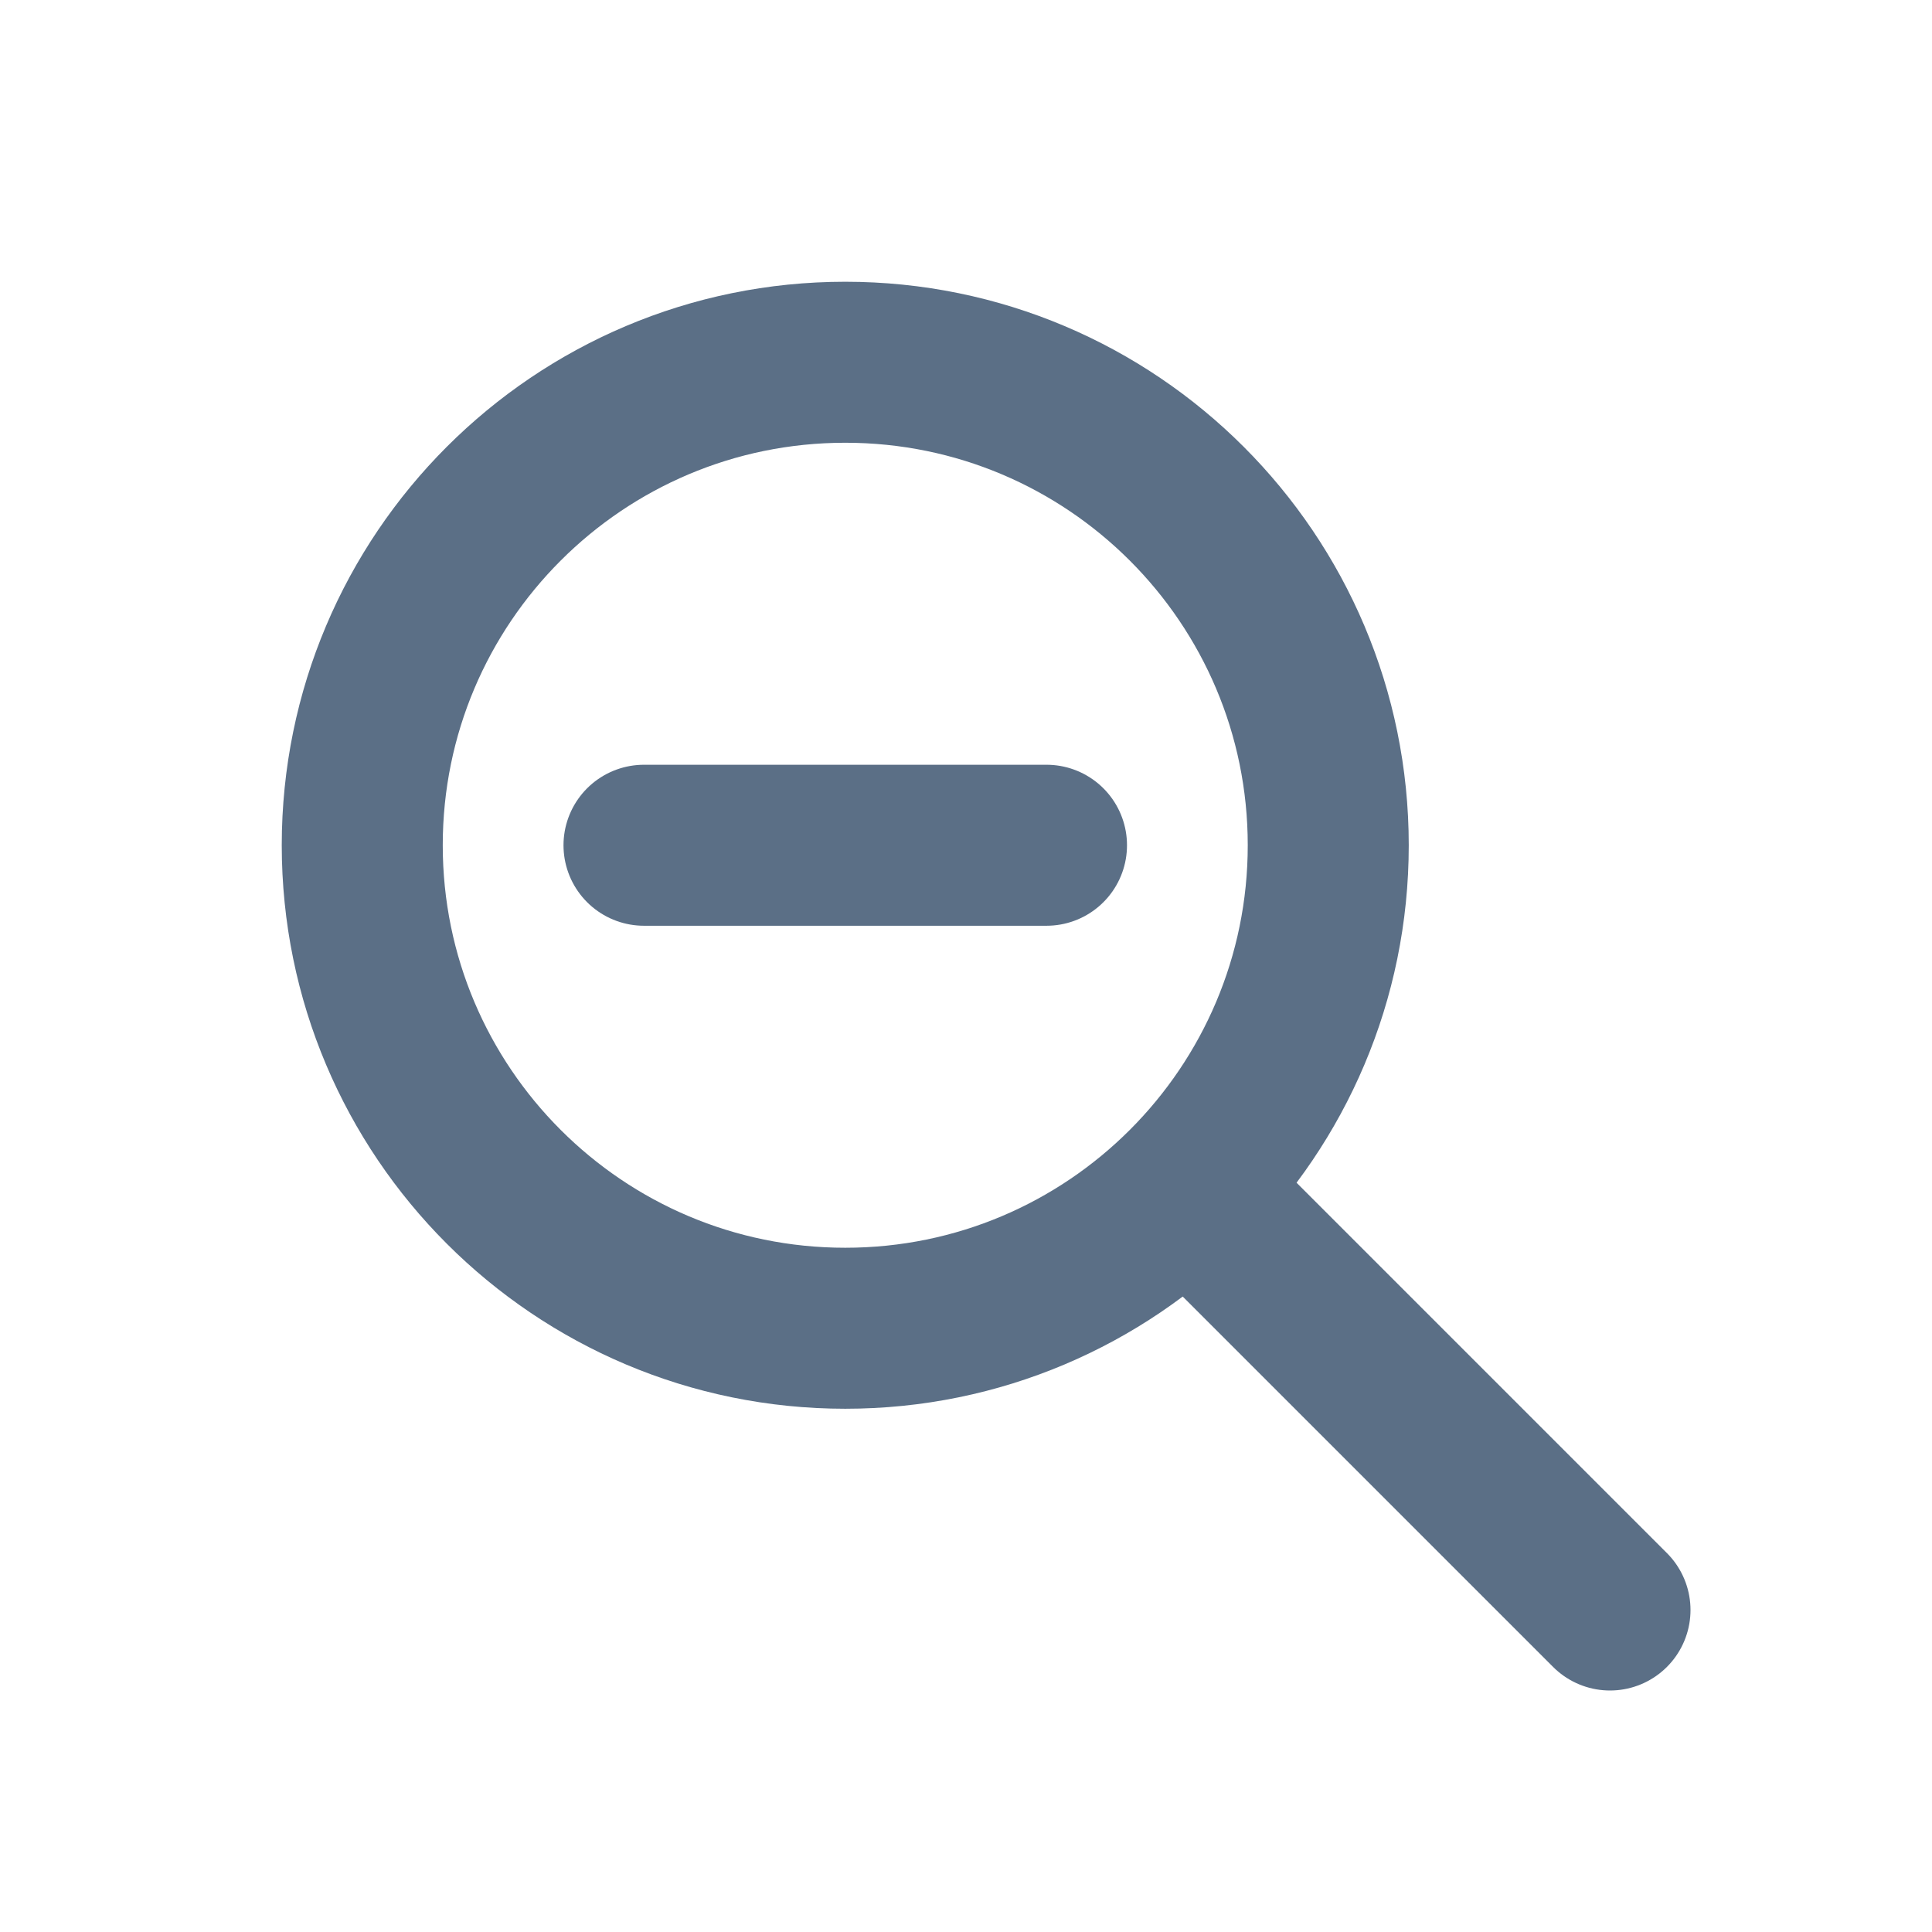
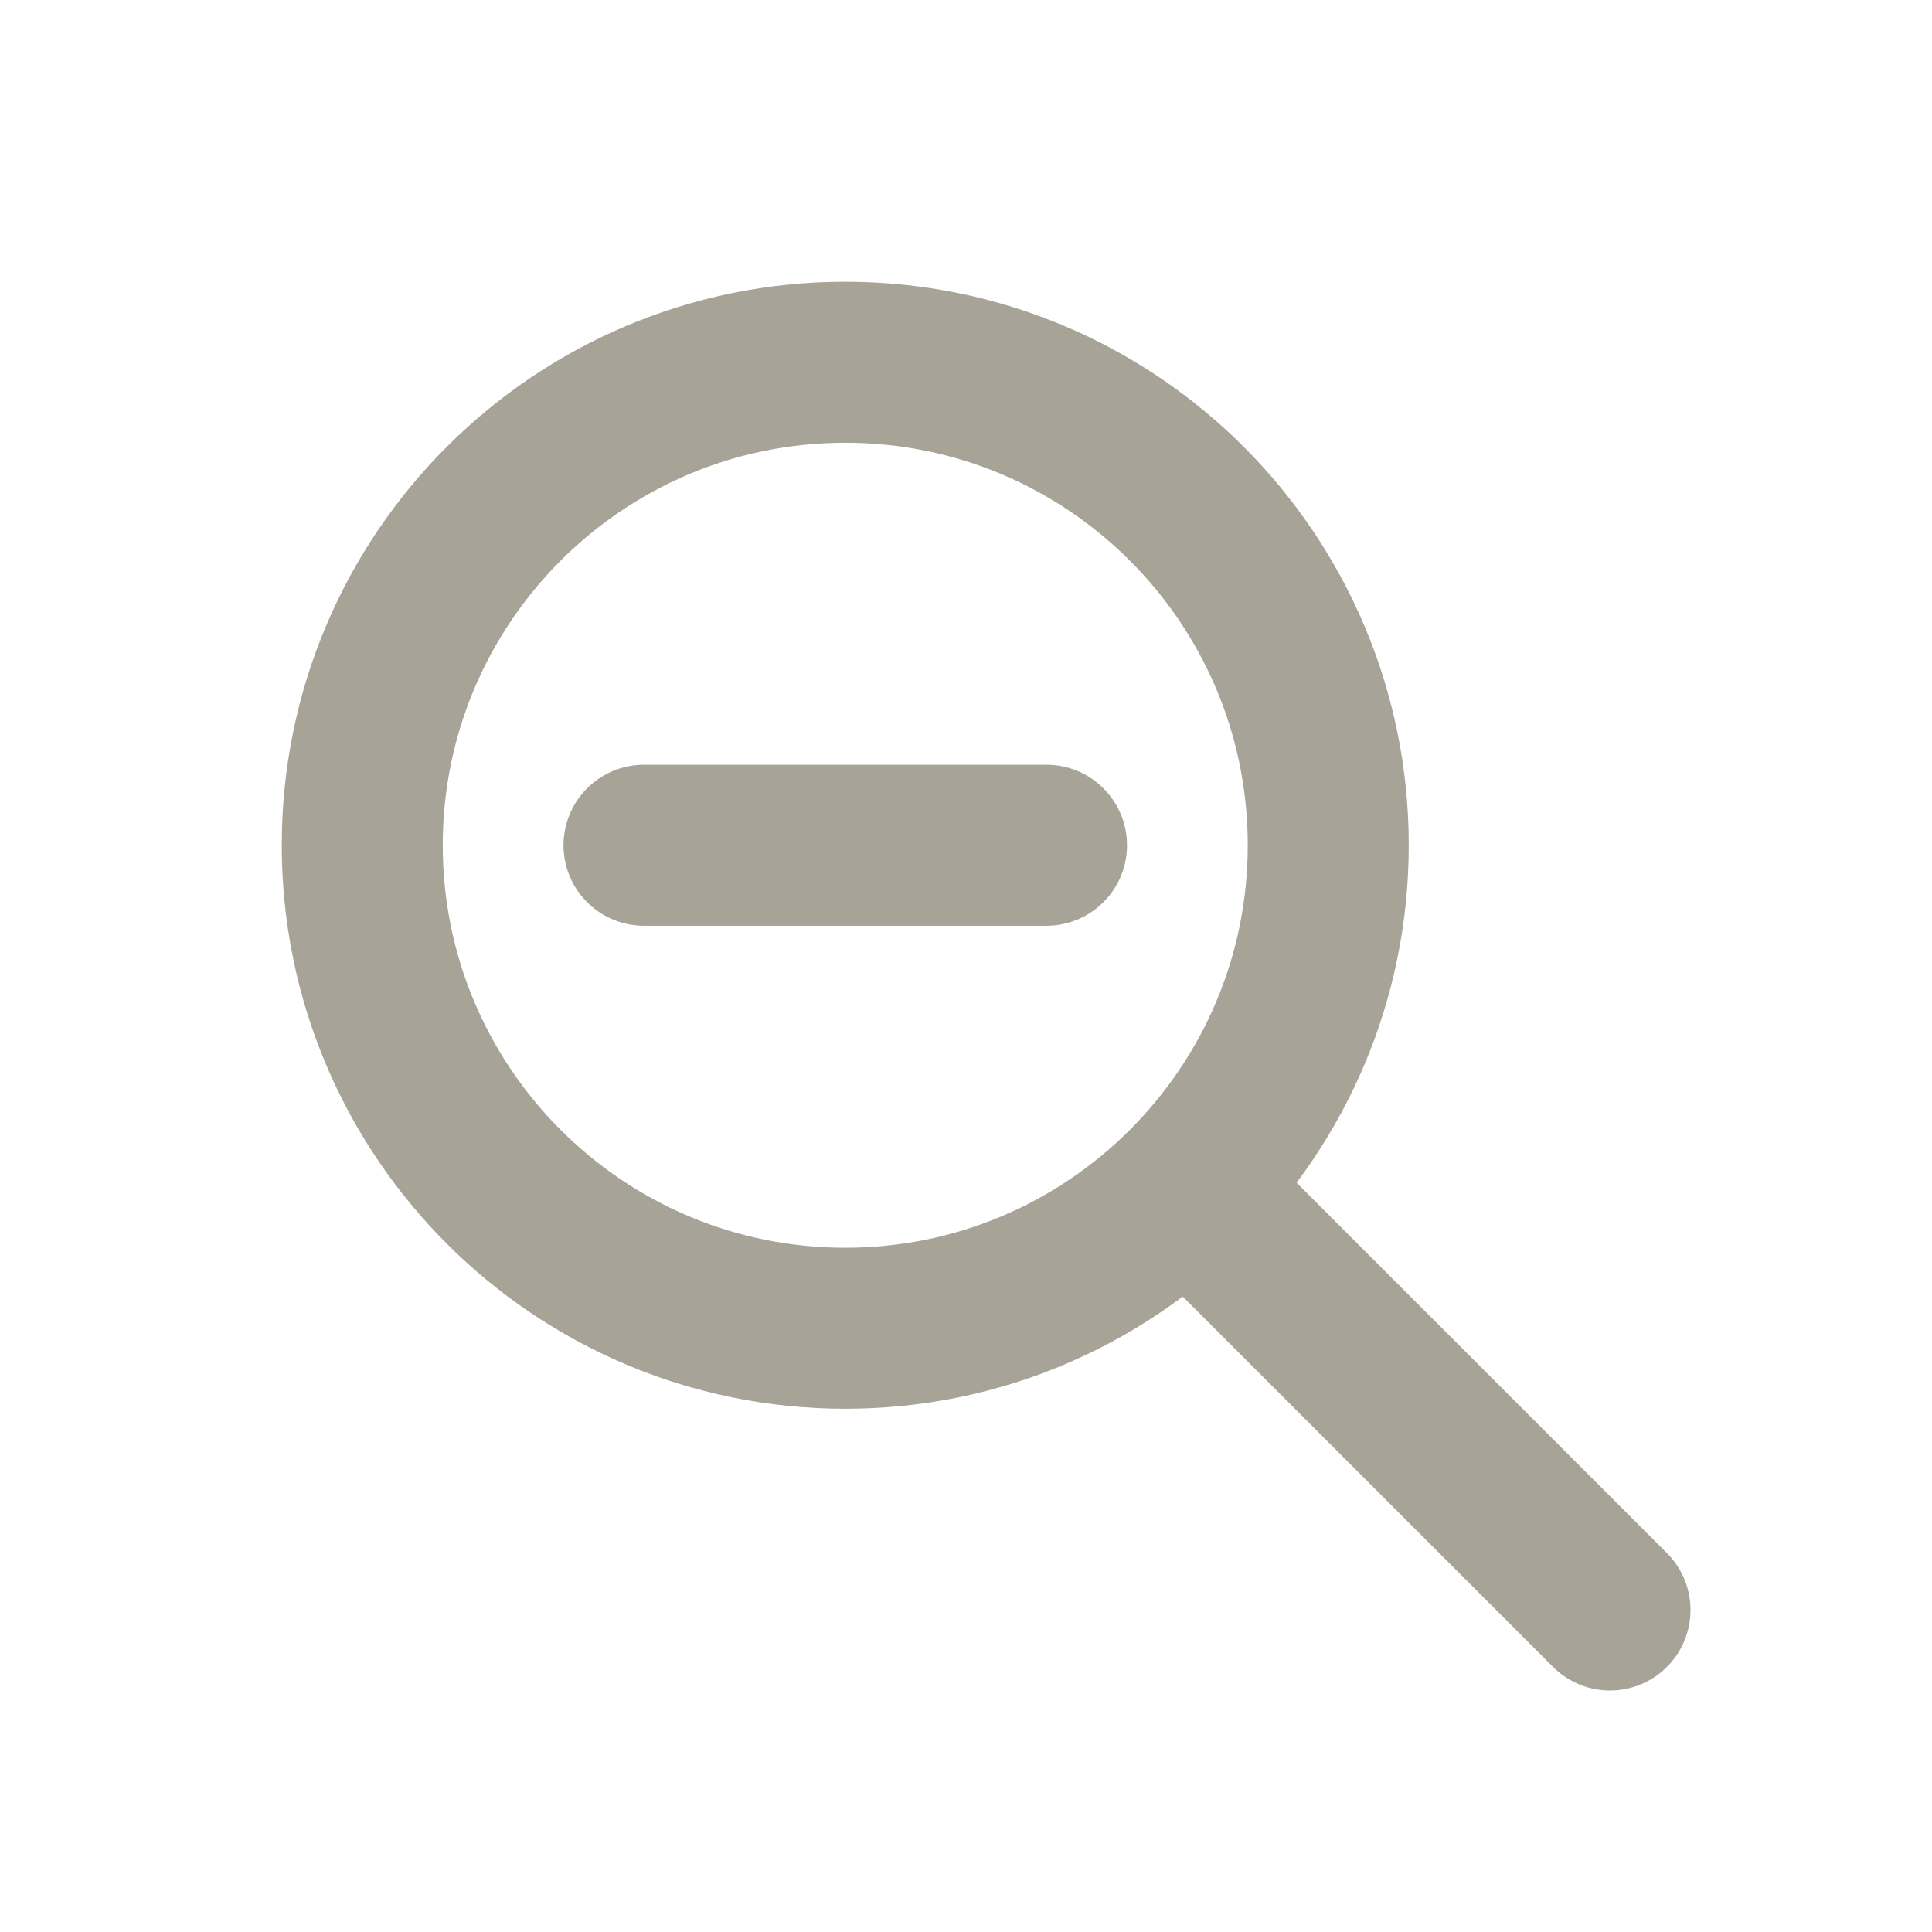
<svg xmlns="http://www.w3.org/2000/svg" viewBox="0 0 24 24">
-   <g fill="none" stroke="#5b6f86" stroke-width="2" stroke-linecap="round" stroke-linejoin="round">
+   <g fill="none" stroke="#a8a397" stroke-width="2" stroke-linecap="round" stroke-linejoin="round">
    <circle cx="10.5" cy="10.5" r="6" />
    <path d="M15 15l5 5M8 10.5h5" />
  </g>
</svg>
